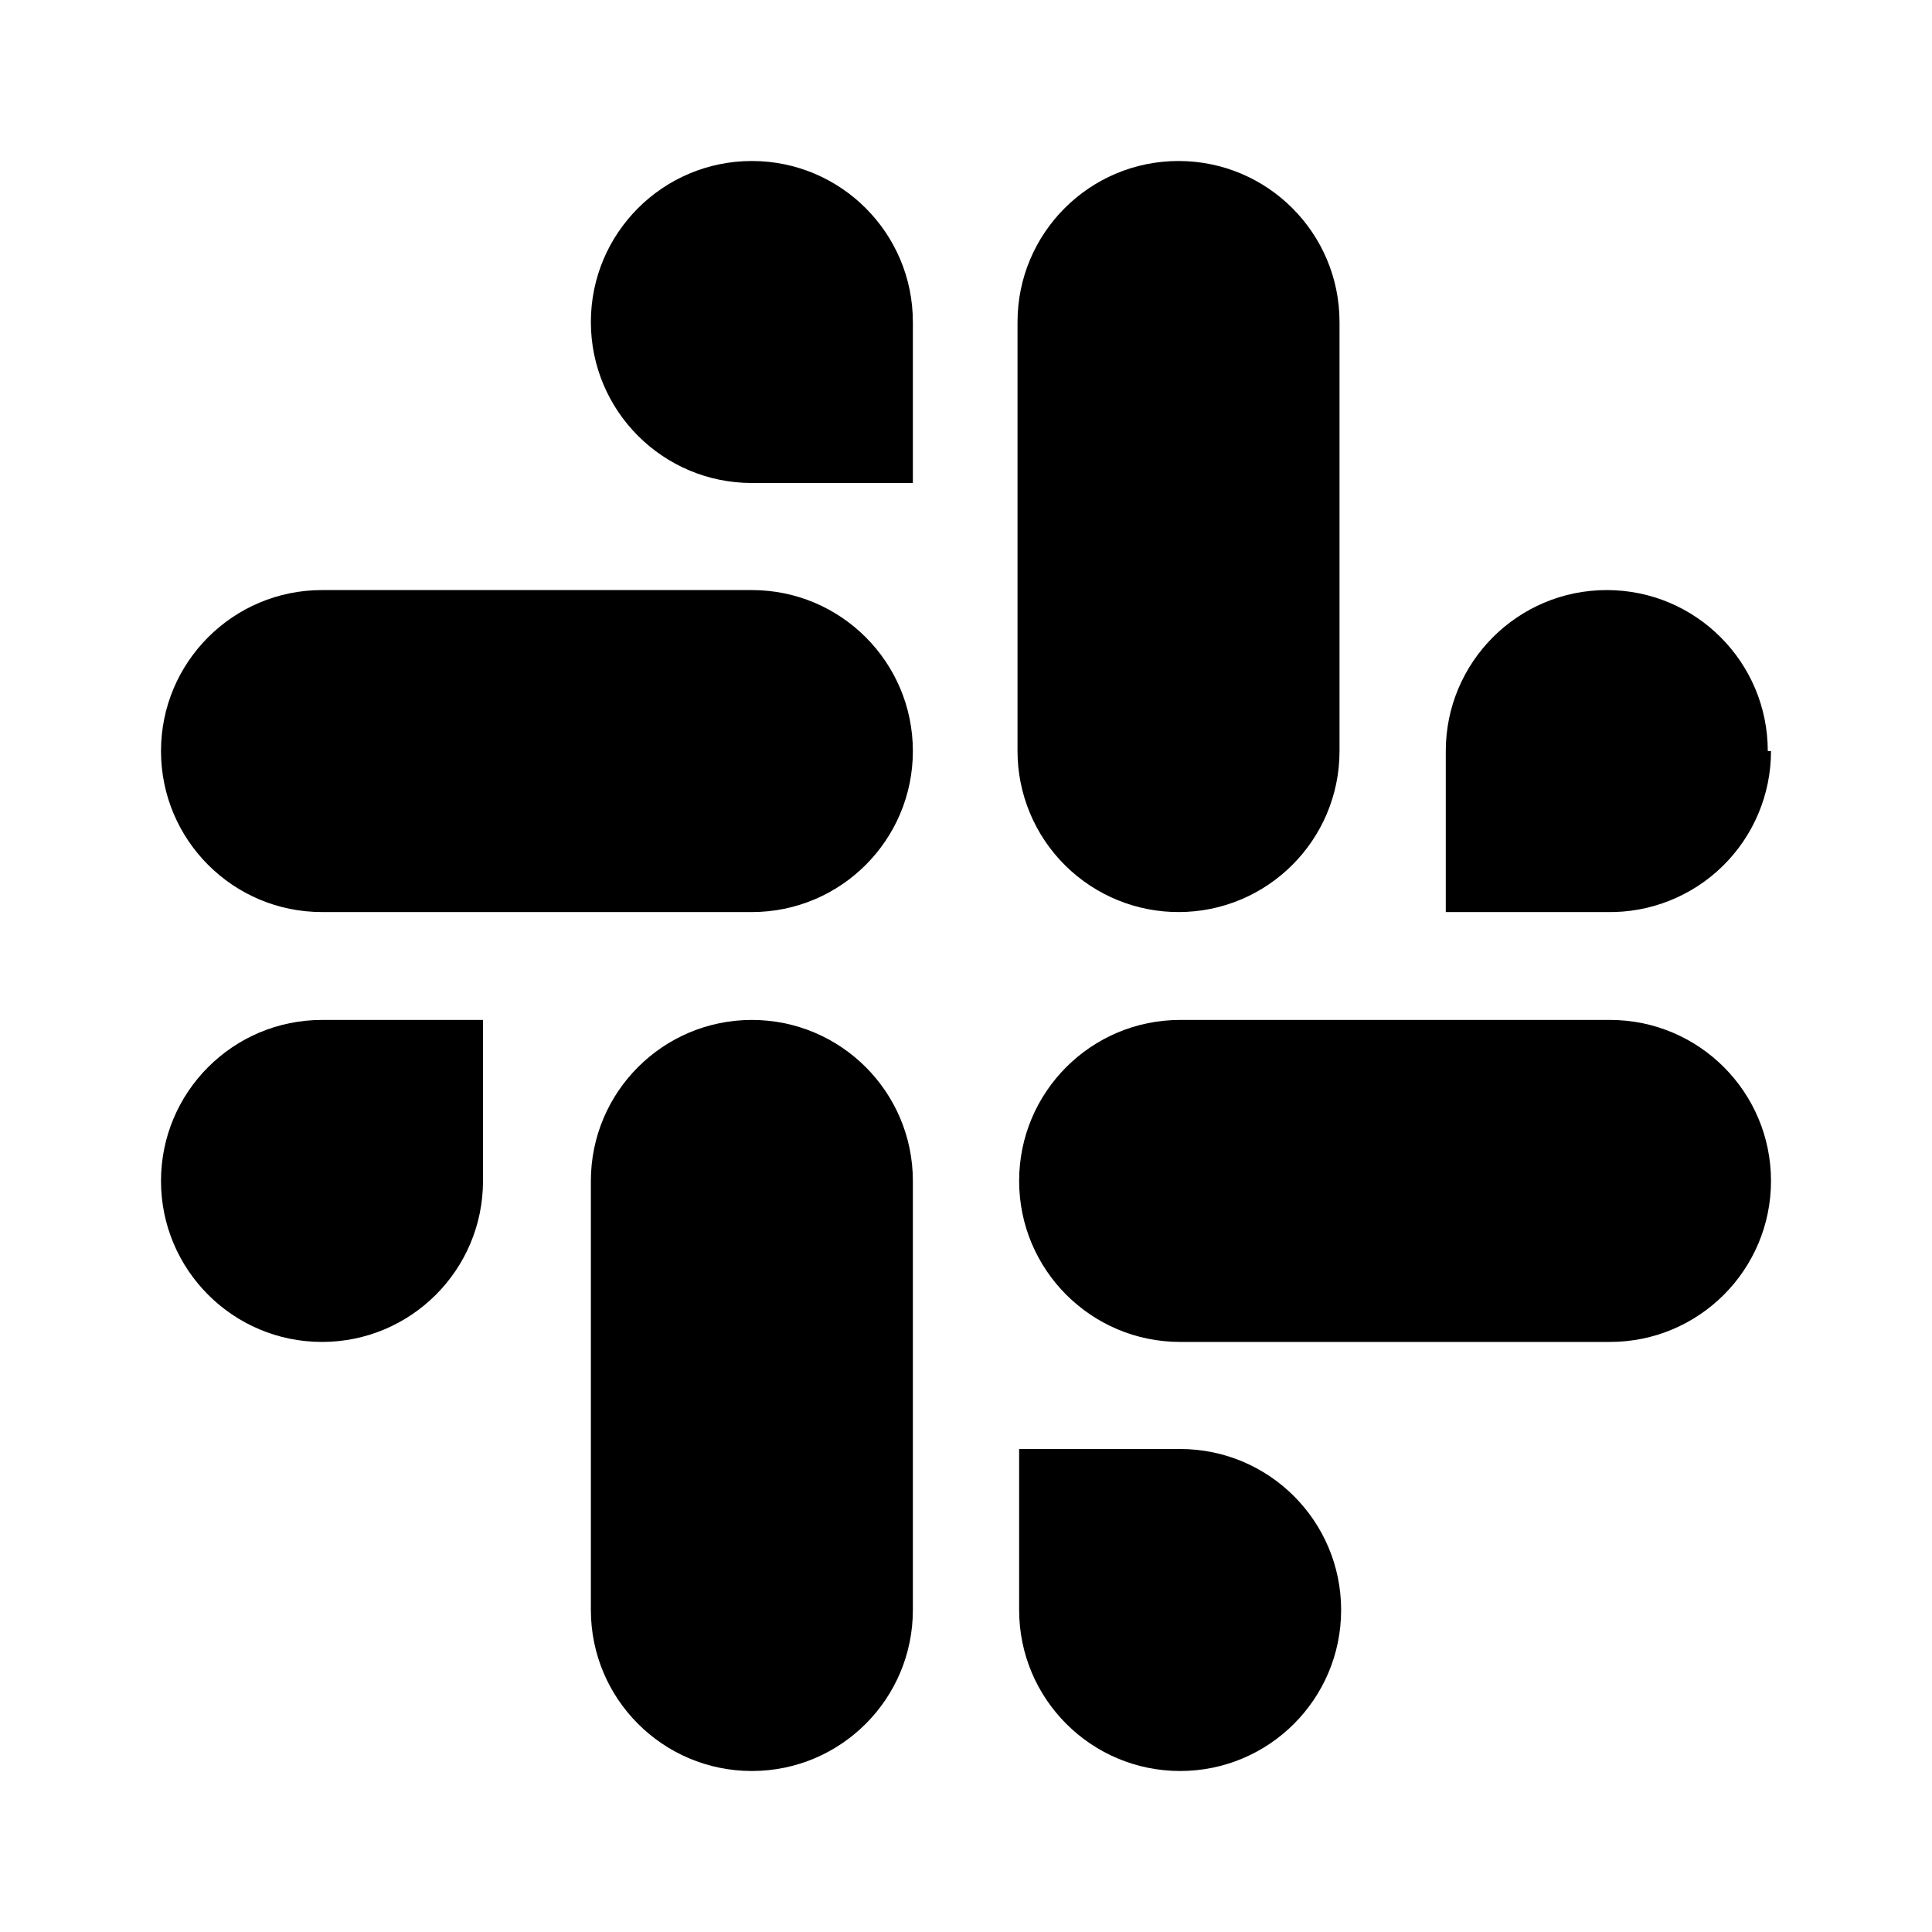
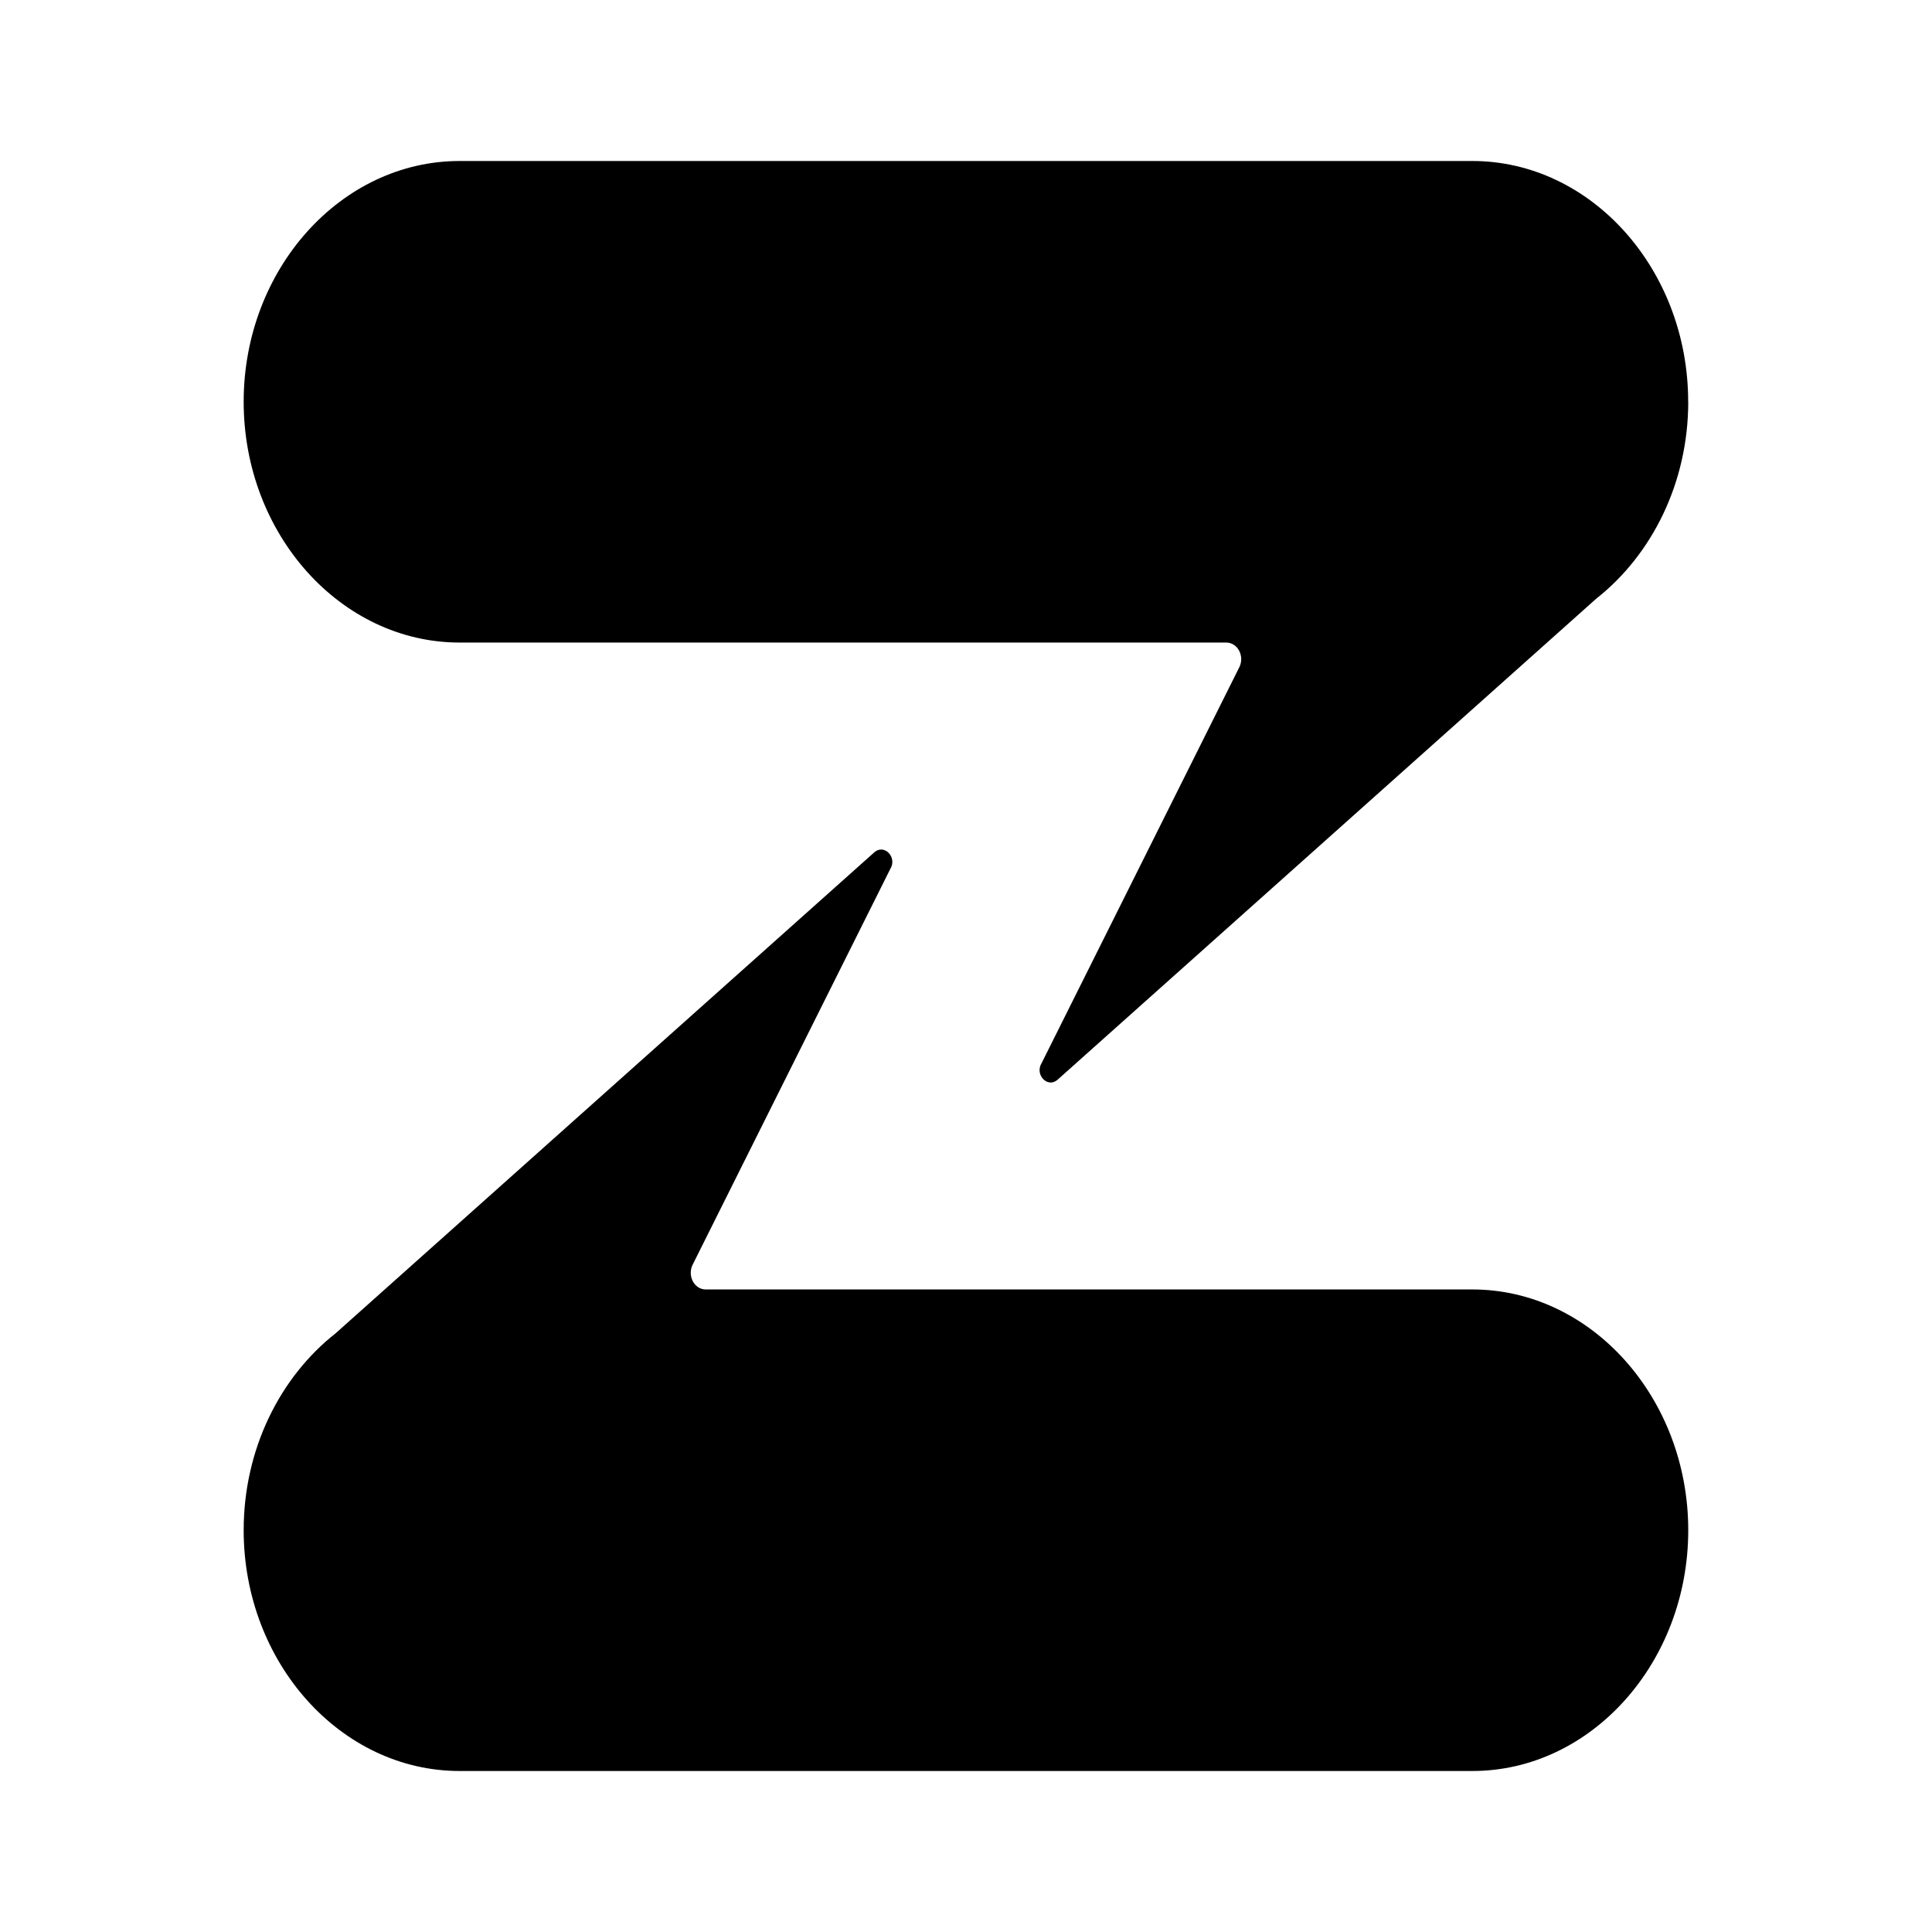
- <svg xmlns="http://www.w3.org/2000/svg" data-name="Layer 1" viewBox="0 0 24 24" id="slack" fill="#000000">
-   <path d="M2,14.67a2,2,0,1,0,4,0v-2H4A2,2,0,0,0,2,14.67Zm12.64-3.34a2,2,0,0,0,2-2V4a2,2,0,1,0-4,0V9.33A2,2,0,0,0,14.66,11.33Zm7.32-2a2,2,0,1,0-4,0v2h2A2,2,0,0,0,22,9.33ZM9.34,12.67a2,2,0,0,0-2,2V20a2,2,0,1,0,4,0V14.67A2,2,0,0,0,9.34,12.67ZM14.66,18h-2v2a2,2,0,1,0,2-2ZM20,12.67H14.66a2,2,0,0,0,0,4H20a2,2,0,0,0,0-4ZM9.34,7.33H4a2,2,0,1,0,0,4H9.34a2,2,0,0,0,0-4ZM9.34,2a2,2,0,0,0,0,4h2V4A2,2,0,0,0,9.34,2Z" />
+ <svg xmlns="http://www.w3.org/2000/svg" width="24" height="24" version="1.1" viewBox="0 0 24 24">
+   <path d="m20.972 4.99c0 1.008-0.452 1.903-1.142 2.446l-6.694 5.978c-0.124 0.107-0.286-0.065-0.196-0.209l2.455-4.916c0.069-0.138-0.02-0.307-0.162-0.307h-9.524c-1.475 0-2.682-1.346-2.682-2.991 0-1.645 1.207-2.991 2.682-2.991h12.58c1.475-8.88e-4 2.682 1.345 2.682 2.99zm-15.262 17.01h12.58c1.475 0 2.682-1.346 2.682-2.991 0-1.645-1.207-2.991-2.682-2.991h-9.524c-0.141 0-0.23-0.169-0.162-0.307l2.455-4.916c0.09-0.143-0.072-0.315-0.196-0.209l-6.694 5.977c-0.69 0.543-1.142 1.438-1.142 2.446 0 1.645 1.207 2.991 2.682 2.991z" stroke-width=".044" />
</svg>
